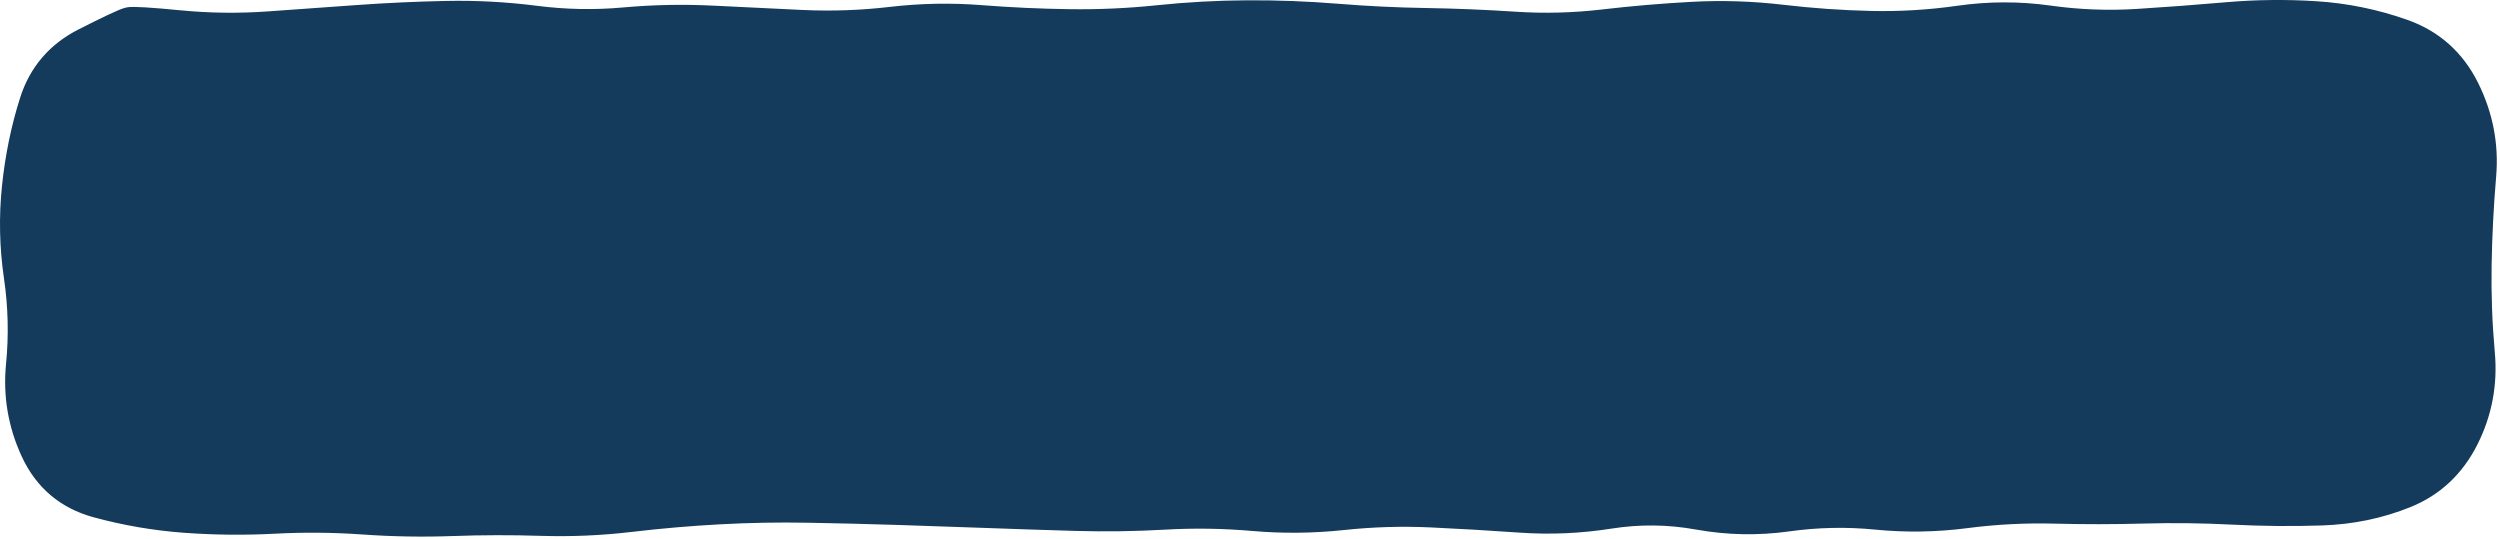
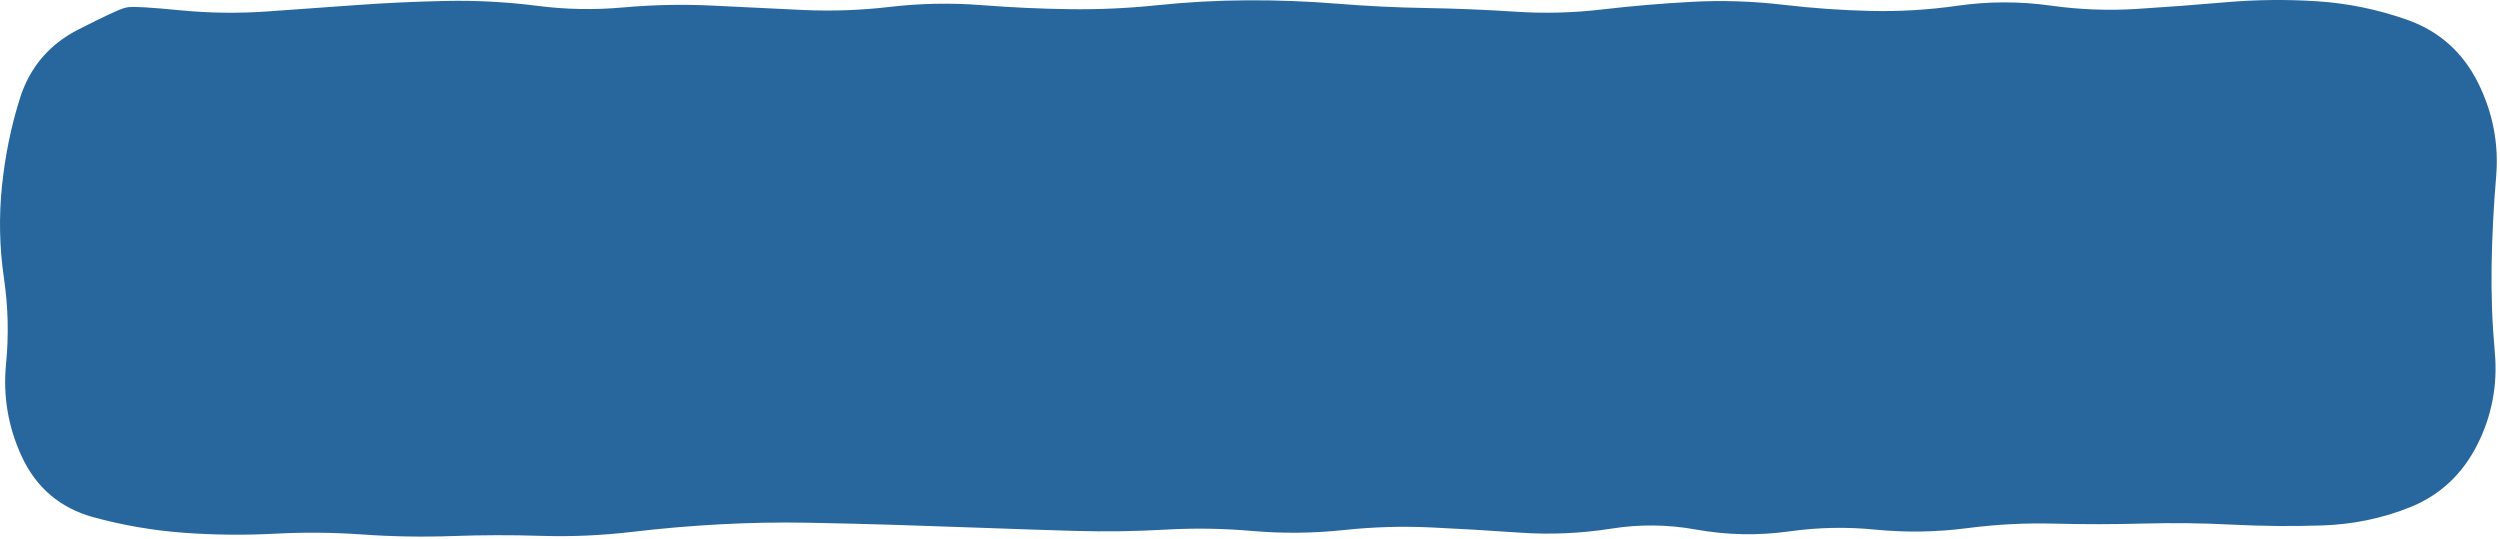
<svg xmlns="http://www.w3.org/2000/svg" width="325" height="70" viewBox="0 0 325 70" fill="none">
-   <path d="M2.105 18.132C2.105 9.611 9.012 2.704 17.533 2.704H306.819C315.34 2.704 322.248 9.611 322.248 18.132V51.418C322.248 59.939 315.34 66.847 306.819 66.847H17.533C9.012 66.847 2.105 59.939 2.105 51.418V18.132Z" fill="#143A5C" />
-   <path d="M34.89 3.41L34.754 1.487L34.89 3.41ZM69.605 2.672L69.849 0.759L69.605 2.672ZM150.605 2.599L150.405 0.681L150.605 2.599ZM196.89 3.445L196.764 5.369L196.89 3.445ZM220.033 2.164L219.93 0.238L220.033 2.164ZM254.748 2.655L254.475 0.746L254.748 2.655ZM289.462 2.219L289.629 4.14L289.462 2.219ZM312.312 4.398L312.954 2.58L312.312 4.398ZM322.578 22.794L320.656 22.631L322.578 22.794ZM312.651 64.127L311.928 62.339L312.651 64.127ZM301.776 66.382L301.713 64.455L301.776 66.382ZM290.22 66.273L290.319 64.347L290.22 66.273ZM255.505 66.746L255.257 64.833L255.505 66.746ZM243.934 66.927L243.745 68.847L243.934 66.927ZM232.363 67.167L232.095 65.257L232.363 67.167ZM220.791 66.938L220.45 68.836L220.791 66.938ZM209.22 66.81L209.521 68.715L209.22 66.81ZM197.648 67.315L197.784 65.391L197.648 67.315ZM174.505 66.987L174.711 68.905L174.505 66.987ZM162.934 67.102L162.767 69.023L162.934 67.102ZM139.791 67.089L139.735 69.017L139.791 67.089ZM58.791 67.758L58.722 65.831L58.791 67.758ZM24.077 67.338L24.218 65.415L24.077 67.338ZM11.079 5.547L10.207 3.827L11.079 5.547ZM23.319 3.263L23.134 5.182C27.098 5.565 31.062 5.616 35.027 5.334L34.89 3.41L34.754 1.487C31.004 1.753 27.255 1.705 23.504 1.343L23.319 3.263ZM34.89 3.41L35.027 5.334C38.885 5.06 42.742 4.784 46.6 4.507L46.462 2.583L46.324 0.66C42.467 0.937 38.61 1.213 34.754 1.487L34.89 3.41ZM46.462 2.583L46.6 4.507C50.424 4.232 54.248 4.056 58.072 3.978L58.033 2.05L57.994 0.122C54.104 0.2 50.214 0.38 46.324 0.66L46.462 2.583ZM58.033 2.05L58.072 3.978C61.834 3.902 65.596 4.104 69.36 4.585L69.605 2.672L69.849 0.759C65.899 0.254 61.947 0.042 57.994 0.122L58.033 2.05ZM69.605 2.672L69.36 4.585C73.355 5.096 77.353 5.171 81.349 4.811L81.176 2.89L81.003 0.969C77.285 1.305 73.568 1.235 69.849 0.759L69.605 2.672ZM81.176 2.89L81.349 4.811C85.116 4.471 88.882 4.398 92.649 4.592L92.748 2.666L92.847 0.74C88.898 0.537 84.95 0.613 81.003 0.969L81.176 2.89ZM92.748 2.666L92.649 4.592C96.51 4.79 100.371 4.977 104.231 5.152L104.319 3.226L104.407 1.299C100.553 1.124 96.7 0.937 92.847 0.74L92.748 2.666ZM104.319 3.226L104.231 5.152C108.193 5.332 112.154 5.191 116.114 4.729L115.89 2.813L115.667 0.898C111.912 1.336 108.159 1.47 104.407 1.299L104.319 3.226ZM115.89 2.813L116.114 4.729C119.847 4.293 123.579 4.221 127.311 4.513L127.462 2.591L127.612 0.668C123.63 0.356 119.648 0.433 115.667 0.898L115.89 2.813ZM127.462 2.591L127.311 4.513C131.21 4.818 135.108 4.998 139.007 5.051L139.033 3.123L139.06 1.194C135.244 1.142 131.428 0.967 127.612 0.668L127.462 2.591ZM139.033 3.123L139.007 5.051C142.94 5.105 146.873 4.927 150.804 4.517L150.605 2.599L150.405 0.681C146.622 1.075 142.841 1.246 139.06 1.194L139.033 3.123ZM150.605 2.599L150.804 4.517C154.599 4.122 158.393 3.915 162.186 3.896L162.176 1.968L162.166 0.039C158.245 0.059 154.325 0.273 150.405 0.681L150.605 2.599ZM162.176 1.968L162.186 3.896C165.988 3.877 169.79 4.021 173.592 4.33L173.748 2.407L173.903 0.485C169.991 0.168 166.079 0.019 162.166 0.039L162.176 1.968ZM173.748 2.407L173.592 4.33C177.49 4.645 181.389 4.835 185.288 4.898L185.319 2.97L185.35 1.042C181.535 0.98 177.719 0.794 173.903 0.485L173.748 2.407ZM185.319 2.97L185.288 4.898C189.113 4.96 192.938 5.117 196.764 5.369L196.89 3.445L197.017 1.521C193.128 1.264 189.239 1.105 185.35 1.042L185.319 2.97ZM196.89 3.445L196.764 5.369C200.738 5.631 204.713 5.53 208.686 5.065L208.462 3.15L208.238 1.234C204.497 1.672 200.757 1.767 197.017 1.521L196.89 3.445ZM208.462 3.15L208.686 5.065C212.503 4.619 216.32 4.294 220.136 4.09L220.033 2.164L219.93 0.238C216.033 0.447 212.135 0.779 208.238 1.234L208.462 3.15ZM220.033 2.164L220.136 4.09C223.883 3.89 227.63 4.01 231.379 4.452L231.605 2.536L231.83 0.621C227.865 0.154 223.898 0.026 219.93 0.238L220.033 2.164ZM231.605 2.536L231.379 4.452C235.296 4.913 239.214 5.189 243.132 5.278L243.176 3.35L243.22 1.422C239.424 1.335 235.628 1.068 231.83 0.621L231.605 2.536ZM243.176 3.35L243.132 5.278C247.096 5.369 251.059 5.131 255.021 4.564L254.748 2.655L254.475 0.746C250.721 1.283 246.97 1.508 243.22 1.422L243.176 3.35ZM254.748 2.655L255.021 4.564C258.699 4.038 262.374 4.033 266.051 4.548L266.319 2.638L266.587 0.728C262.55 0.163 258.511 0.169 254.475 0.746L254.748 2.655ZM266.319 2.638L266.051 4.548C270.036 5.106 274.023 5.261 278.011 5.011L277.89 3.086L277.77 1.161C274.043 1.395 270.316 1.251 266.587 0.728L266.319 2.638ZM277.89 3.086L278.011 5.011C281.884 4.768 285.757 4.478 289.629 4.14L289.462 2.219L289.294 0.298C285.453 0.633 281.611 0.921 277.77 1.161L277.89 3.086ZM289.462 2.219L289.629 4.14C293.39 3.812 297.15 3.769 300.91 4.011L301.033 2.086L301.157 0.161C297.203 -0.093 293.248 -0.047 289.294 0.298L289.462 2.219ZM301.033 2.086L300.91 4.011C304.589 4.247 308.174 4.982 311.669 6.217L312.312 4.398L312.954 2.58C309.126 1.227 305.192 0.42 301.157 0.161L301.033 2.086ZM312.312 4.398L311.669 6.217C314.848 7.34 317.173 9.409 318.711 12.514L320.439 11.659L322.167 10.803C320.193 6.816 317.1 4.045 312.954 2.58L312.312 4.398ZM320.439 11.659L318.711 12.514C320.313 15.751 320.956 19.111 320.656 22.631L322.578 22.794L324.499 22.958C324.86 18.723 324.077 14.659 322.167 10.803L320.439 11.659ZM322.578 22.794L320.656 22.631C320.322 26.551 320.121 30.462 320.054 34.363L321.982 34.396L323.91 34.429C323.977 30.616 324.173 26.792 324.499 22.958L322.578 22.794ZM321.982 34.396L320.054 34.363C319.986 38.289 320.13 42.218 320.485 46.149L322.406 45.975L324.326 45.802C323.983 42.008 323.845 38.217 323.91 34.429L321.982 34.396ZM322.406 45.975L320.485 46.149C320.802 49.657 320.181 52.943 318.62 56.048L320.343 56.914L322.066 57.781C323.953 54.025 324.707 50.019 324.326 45.802L322.406 45.975ZM320.343 56.914L318.62 56.048C317.095 59.081 314.876 61.146 311.928 62.339L312.651 64.127L313.375 65.915C317.234 64.352 320.142 61.608 322.066 57.781L320.343 56.914ZM312.651 64.127L311.928 62.339C308.745 63.628 305.344 64.336 301.713 64.455L301.776 66.382L301.839 68.31C305.901 68.177 309.751 67.382 313.375 65.915L312.651 64.127ZM301.776 66.382L301.713 64.455C297.92 64.579 294.122 64.543 290.319 64.347L290.22 66.273L290.121 68.199C294.031 68.4 297.938 68.437 301.839 68.31L301.776 66.382ZM290.22 66.273L290.319 64.347C286.411 64.145 282.503 64.098 278.595 64.206L278.648 66.133L278.701 68.061C282.508 67.957 286.314 68.003 290.121 68.199L290.22 66.273ZM278.648 66.133L278.595 64.206C274.773 64.311 270.95 64.314 267.127 64.215L267.077 66.143L267.027 68.071C270.918 68.171 274.81 68.168 278.701 68.061L278.648 66.133ZM267.077 66.143L267.127 64.215C263.169 64.112 259.212 64.319 255.257 64.833L255.505 66.746L255.754 68.658C259.513 68.169 263.271 67.974 267.027 68.071L267.077 66.143ZM255.505 66.746L255.257 64.833C251.544 65.316 247.834 65.374 244.124 65.008L243.934 66.927L243.745 68.847C247.748 69.242 251.752 69.179 255.754 68.658L255.505 66.746ZM243.934 66.927L244.124 65.008C240.113 64.612 236.103 64.696 232.095 65.257L232.363 67.167L232.63 69.077C236.337 68.558 240.04 68.481 243.745 68.847L243.934 66.927ZM232.363 67.167L232.095 65.257C228.441 65.77 224.79 65.697 221.133 65.04L220.791 66.938L220.45 68.836C224.507 69.566 228.57 69.647 232.63 69.077L232.363 67.167ZM220.791 66.938L221.133 65.04C217.064 64.308 212.99 64.263 208.919 64.905L209.22 66.81L209.521 68.715C213.164 68.14 216.804 68.18 220.45 68.836L220.791 66.938ZM209.22 66.81L208.919 64.905C205.205 65.492 201.494 65.654 197.784 65.391L197.648 67.315L197.512 69.239C201.517 69.522 205.52 69.347 209.521 68.715L209.22 66.81ZM197.648 67.315L197.784 65.391C193.912 65.118 190.039 64.891 186.166 64.711L186.077 66.637L185.987 68.564C189.829 68.742 193.671 68.968 197.512 69.239L197.648 67.315ZM186.077 66.637L186.166 64.711C182.211 64.527 178.255 64.647 174.3 65.069L174.505 66.987L174.711 68.905C178.47 68.503 182.229 68.389 185.987 68.564L186.077 66.637ZM174.505 66.987L174.3 65.069C170.567 65.469 166.834 65.506 163.101 65.18L162.934 67.102L162.767 69.023C166.748 69.37 170.73 69.33 174.711 68.905L174.505 66.987ZM162.934 67.102L163.101 65.18C159.152 64.836 155.203 64.777 151.253 65.002L151.363 66.927L151.472 68.853C155.237 68.638 159.002 68.695 162.767 69.023L162.934 67.102ZM151.363 66.927L151.253 65.002C147.451 65.219 143.649 65.272 139.847 65.161L139.791 67.089L139.735 69.017C143.648 69.131 147.56 69.076 151.472 68.853L151.363 66.927ZM139.791 67.089L139.847 65.161C135.995 65.049 132.143 64.922 128.291 64.781L128.22 66.708L128.149 68.635C132.011 68.777 135.873 68.904 139.735 69.017L139.791 67.089ZM128.22 66.708L128.291 64.781C124.43 64.639 120.57 64.507 116.709 64.385L116.648 66.313L116.587 68.24C120.441 68.362 124.295 68.494 128.149 68.635L128.22 66.708ZM116.648 66.313L116.709 64.385C112.843 64.263 108.977 64.167 105.111 64.098L105.077 66.026L105.042 67.955C108.891 68.024 112.739 68.119 116.587 68.24L116.648 66.313ZM105.077 66.026L105.111 64.098C101.208 64.028 97.305 64.099 93.402 64.309L93.505 66.235L93.609 68.161C97.421 67.955 101.231 67.886 105.042 67.955L105.077 66.026ZM93.505 66.235L93.402 64.309C89.503 64.519 85.605 64.855 81.708 65.316L81.934 67.231L82.16 69.146C85.977 68.695 89.793 68.366 93.609 68.161L93.505 66.235ZM81.934 67.231L81.708 65.316C77.945 65.76 74.184 65.923 70.424 65.805L70.363 67.732L70.302 69.66C74.255 69.785 78.209 69.613 82.16 69.146L81.934 67.231ZM70.363 67.732L70.424 65.805C66.523 65.681 62.622 65.69 58.722 65.831L58.791 67.758L58.861 69.686C62.674 69.548 66.488 69.539 70.302 69.66L70.363 67.732ZM58.791 67.758L58.722 65.831C54.933 65.968 51.145 65.902 47.356 65.634L47.22 67.557L47.084 69.481C51.009 69.759 54.935 69.827 58.861 69.686L58.791 67.758ZM47.22 67.557L47.356 65.634C43.42 65.355 39.483 65.32 35.546 65.529L35.648 67.454L35.75 69.38C39.528 69.18 43.306 69.214 47.084 69.481L47.22 67.557ZM35.648 67.454L35.546 65.529C31.77 65.729 27.994 65.691 24.218 65.415L24.077 67.338L23.936 69.262C27.874 69.549 31.812 69.589 35.75 69.38L35.648 67.454ZM24.077 67.338L24.218 65.415C20.485 65.142 16.805 64.511 13.175 63.522L12.668 65.382L12.161 67.243C16.029 68.297 19.955 68.971 23.936 69.262L24.077 67.338ZM12.668 65.382L13.175 63.522C9.974 62.649 7.736 60.759 6.34 57.75L4.59 58.562L2.841 59.374C4.716 63.414 7.863 66.071 12.161 67.243L12.668 65.382ZM4.59 58.562L6.34 57.75C4.848 54.537 4.279 51.191 4.624 47.675L2.705 47.486L0.786 47.298C0.373 51.5 1.06 55.538 2.841 59.374L4.59 58.562ZM2.705 47.486L4.624 47.675C5.019 43.659 4.922 39.643 4.333 35.632L2.425 35.912L0.517 36.192C1.06 39.895 1.15 43.596 0.786 47.298L2.705 47.486ZM2.425 35.912L4.333 35.632C3.79 31.933 3.712 28.237 4.097 24.54L2.179 24.34L0.261 24.141C-0.158 28.158 -0.072 32.177 0.517 36.192L2.425 35.912ZM2.179 24.34L4.097 24.54C4.486 20.806 5.217 17.258 6.285 13.893L4.447 13.309L2.609 12.726C1.457 16.354 0.675 20.16 0.261 24.141L2.179 24.34ZM4.447 13.309L6.285 13.893C7.237 10.895 9.096 8.714 11.95 7.267L11.079 5.547L10.207 3.827C6.441 5.735 3.878 8.729 2.609 12.726L4.447 13.309ZM11.079 5.547L11.95 7.267C13.599 6.431 14.883 5.799 15.808 5.364C16.272 5.146 16.632 4.985 16.896 4.875C17.203 4.746 17.268 4.736 17.201 4.751L16.789 2.867L16.376 0.983C16.061 1.052 15.701 1.194 15.409 1.316C15.073 1.456 14.657 1.643 14.169 1.872C13.192 2.331 11.868 2.984 10.207 3.827L11.079 5.547ZM16.789 2.867L17.201 4.751C17.085 4.776 17.109 4.756 17.459 4.759C17.746 4.761 18.148 4.777 18.677 4.809C19.731 4.873 21.213 4.997 23.134 5.182L23.319 3.263L23.504 1.343C21.568 1.156 20.033 1.027 18.91 0.959C18.351 0.925 17.874 0.905 17.493 0.902C17.174 0.899 16.74 0.903 16.376 0.983L16.789 2.867Z" fill="#143A5C" />
+   <path d="M2.105 18.132C2.105 9.611 9.012 2.704 17.533 2.704H306.819C315.34 2.704 322.248 9.611 322.248 18.132V51.418C322.248 59.939 315.34 66.847 306.819 66.847H17.533C9.012 66.847 2.105 59.939 2.105 51.418V18.132Z" fill="#28679E" />
+   <path d="M34.89 3.41L34.754 1.487L34.89 3.41ZM69.605 2.672L69.849 0.759L69.605 2.672ZM150.605 2.599L150.405 0.681L150.605 2.599ZM196.89 3.445L196.764 5.369L196.89 3.445ZM220.033 2.164L219.93 0.238L220.033 2.164ZM254.748 2.655L254.475 0.746L254.748 2.655ZM289.462 2.219L289.629 4.14L289.462 2.219ZM312.312 4.398L312.954 2.58L312.312 4.398ZM322.578 22.794L320.656 22.631L322.578 22.794ZM312.651 64.127L311.928 62.339L312.651 64.127ZM301.776 66.382L301.713 64.455L301.776 66.382ZM290.22 66.273L290.319 64.347L290.22 66.273ZM255.505 66.746L255.257 64.833L255.505 66.746ZM243.934 66.927L243.745 68.847L243.934 66.927ZM232.363 67.167L232.095 65.257L232.363 67.167ZM220.791 66.938L220.45 68.836L220.791 66.938ZM209.22 66.81L209.521 68.715L209.22 66.81ZM197.648 67.315L197.784 65.391L197.648 67.315ZM174.505 66.987L174.711 68.905L174.505 66.987ZM162.934 67.102L162.767 69.023L162.934 67.102ZM139.791 67.089L139.735 69.017L139.791 67.089ZM58.791 67.758L58.722 65.831L58.791 67.758ZM24.077 67.338L24.218 65.415L24.077 67.338ZM11.079 5.547L10.207 3.827L11.079 5.547ZM23.319 3.263L23.134 5.182C27.098 5.565 31.062 5.616 35.027 5.334L34.89 3.41L34.754 1.487C31.004 1.753 27.255 1.705 23.504 1.343L23.319 3.263ZM34.89 3.41L35.027 5.334C38.885 5.06 42.742 4.784 46.6 4.507L46.462 2.583L46.324 0.66C42.467 0.937 38.61 1.213 34.754 1.487L34.89 3.41ZM46.462 2.583L46.6 4.507C50.424 4.232 54.248 4.056 58.072 3.978L58.033 2.05L57.994 0.122C54.104 0.2 50.214 0.38 46.324 0.66L46.462 2.583ZM58.033 2.05L58.072 3.978C61.834 3.902 65.596 4.104 69.36 4.585L69.605 2.672L69.849 0.759C65.899 0.254 61.947 0.042 57.994 0.122L58.033 2.05ZM69.605 2.672L69.36 4.585C73.355 5.096 77.353 5.171 81.349 4.811L81.176 2.89L81.003 0.969C77.285 1.305 73.568 1.235 69.849 0.759L69.605 2.672ZM81.176 2.89L81.349 4.811C85.116 4.471 88.882 4.398 92.649 4.592L92.748 2.666L92.847 0.74C88.898 0.537 84.95 0.613 81.003 0.969L81.176 2.89ZM92.748 2.666L92.649 4.592C96.51 4.79 100.371 4.977 104.231 5.152L104.319 3.226L104.407 1.299C100.553 1.124 96.7 0.937 92.847 0.74L92.748 2.666ZM104.319 3.226L104.231 5.152C108.193 5.332 112.154 5.191 116.114 4.729L115.89 2.813L115.667 0.898C111.912 1.336 108.159 1.47 104.407 1.299L104.319 3.226ZM115.89 2.813L116.114 4.729C119.847 4.293 123.579 4.221 127.311 4.513L127.462 2.591L127.612 0.668C123.63 0.356 119.648 0.433 115.667 0.898L115.89 2.813ZM127.462 2.591L127.311 4.513C131.21 4.818 135.108 4.998 139.007 5.051L139.033 3.123L139.06 1.194C135.244 1.142 131.428 0.967 127.612 0.668L127.462 2.591ZM139.033 3.123L139.007 5.051C142.94 5.105 146.873 4.927 150.804 4.517L150.605 2.599L150.405 0.681C146.622 1.075 142.841 1.246 139.06 1.194L139.033 3.123ZM150.605 2.599L150.804 4.517C154.599 4.122 158.393 3.915 162.186 3.896L162.176 1.968L162.166 0.039C158.245 0.059 154.325 0.273 150.405 0.681L150.605 2.599ZM162.176 1.968L162.186 3.896C165.988 3.877 169.79 4.021 173.592 4.33L173.748 2.407L173.903 0.485C169.991 0.168 166.079 0.019 162.166 0.039L162.176 1.968ZM173.748 2.407L173.592 4.33C177.49 4.645 181.389 4.835 185.288 4.898L185.319 2.97L185.35 1.042C181.535 0.98 177.719 0.794 173.903 0.485L173.748 2.407ZM185.319 2.97L185.288 4.898C189.113 4.96 192.938 5.117 196.764 5.369L196.89 3.445L197.017 1.521C193.128 1.264 189.239 1.105 185.35 1.042L185.319 2.97ZM196.89 3.445L196.764 5.369C200.738 5.631 204.713 5.53 208.686 5.065L208.462 3.15L208.238 1.234C204.497 1.672 200.757 1.767 197.017 1.521L196.89 3.445ZM208.462 3.15L208.686 5.065C212.503 4.619 216.32 4.294 220.136 4.09L220.033 2.164L219.93 0.238C216.033 0.447 212.135 0.779 208.238 1.234L208.462 3.15ZM220.033 2.164L220.136 4.09C223.883 3.89 227.63 4.01 231.379 4.452L231.605 2.536L231.83 0.621C227.865 0.154 223.898 0.026 219.93 0.238L220.033 2.164ZM231.605 2.536L231.379 4.452C235.296 4.913 239.214 5.189 243.132 5.278L243.176 3.35L243.22 1.422C239.424 1.335 235.628 1.068 231.83 0.621L231.605 2.536ZM243.176 3.35L243.132 5.278C247.096 5.369 251.059 5.131 255.021 4.564L254.748 2.655L254.475 0.746C250.721 1.283 246.97 1.508 243.22 1.422L243.176 3.35ZM254.748 2.655L255.021 4.564C258.699 4.038 262.374 4.033 266.051 4.548L266.319 2.638L266.587 0.728C262.55 0.163 258.511 0.169 254.475 0.746L254.748 2.655ZM266.319 2.638L266.051 4.548C270.036 5.106 274.023 5.261 278.011 5.011L277.89 3.086L277.77 1.161C274.043 1.395 270.316 1.251 266.587 0.728L266.319 2.638ZM277.89 3.086L278.011 5.011C281.884 4.768 285.757 4.478 289.629 4.14L289.462 2.219L289.294 0.298C285.453 0.633 281.611 0.921 277.77 1.161L277.89 3.086ZM289.462 2.219L289.629 4.14C293.39 3.812 297.15 3.769 300.91 4.011L301.033 2.086L301.157 0.161C297.203 -0.093 293.248 -0.047 289.294 0.298L289.462 2.219ZM301.033 2.086L300.91 4.011C304.589 4.247 308.174 4.982 311.669 6.217L312.312 4.398L312.954 2.58C309.126 1.227 305.192 0.42 301.157 0.161L301.033 2.086ZM312.312 4.398L311.669 6.217C314.848 7.34 317.173 9.409 318.711 12.514L320.439 11.659L322.167 10.803C320.193 6.816 317.1 4.045 312.954 2.58L312.312 4.398ZM320.439 11.659L318.711 12.514C320.313 15.751 320.956 19.111 320.656 22.631L322.578 22.794L324.499 22.958C324.86 18.723 324.077 14.659 322.167 10.803L320.439 11.659ZM322.578 22.794L320.656 22.631C320.322 26.551 320.121 30.462 320.054 34.363L321.982 34.396L323.91 34.429C323.977 30.616 324.173 26.792 324.499 22.958L322.578 22.794ZM321.982 34.396L320.054 34.363C319.986 38.289 320.13 42.218 320.485 46.149L322.406 45.975L324.326 45.802C323.983 42.008 323.845 38.217 323.91 34.429L321.982 34.396ZM322.406 45.975L320.485 46.149C320.802 49.657 320.181 52.943 318.62 56.048L320.343 56.914L322.066 57.781C323.953 54.025 324.707 50.019 324.326 45.802L322.406 45.975ZM320.343 56.914L318.62 56.048C317.095 59.081 314.876 61.146 311.928 62.339L312.651 64.127L313.375 65.915C317.234 64.352 320.142 61.608 322.066 57.781L320.343 56.914ZM312.651 64.127L311.928 62.339C308.745 63.628 305.344 64.336 301.713 64.455L301.776 66.382L301.839 68.31C305.901 68.177 309.751 67.382 313.375 65.915L312.651 64.127ZM301.776 66.382L301.713 64.455C297.92 64.579 294.122 64.543 290.319 64.347L290.22 66.273L290.121 68.199C294.031 68.4 297.938 68.437 301.839 68.31L301.776 66.382ZM290.22 66.273L290.319 64.347C286.411 64.145 282.503 64.098 278.595 64.206L278.648 66.133L278.701 68.061C282.508 67.957 286.314 68.003 290.121 68.199L290.22 66.273ZM278.648 66.133L278.595 64.206C274.773 64.311 270.95 64.314 267.127 64.215L267.077 66.143L267.027 68.071C270.918 68.171 274.81 68.168 278.701 68.061L278.648 66.133ZM267.077 66.143L267.127 64.215C263.169 64.112 259.212 64.319 255.257 64.833L255.505 66.746L255.754 68.658C259.513 68.169 263.271 67.974 267.027 68.071L267.077 66.143ZM255.505 66.746L255.257 64.833C251.544 65.316 247.834 65.374 244.124 65.008L243.934 66.927L243.745 68.847C247.748 69.242 251.752 69.179 255.754 68.658L255.505 66.746ZM243.934 66.927L244.124 65.008C240.113 64.612 236.103 64.696 232.095 65.257L232.363 67.167L232.63 69.077C236.337 68.558 240.04 68.481 243.745 68.847L243.934 66.927ZM232.363 67.167L232.095 65.257C228.441 65.77 224.79 65.697 221.133 65.04L220.791 66.938L220.45 68.836C224.507 69.566 228.57 69.647 232.63 69.077L232.363 67.167ZM220.791 66.938L221.133 65.04C217.064 64.308 212.99 64.263 208.919 64.905L209.22 66.81L209.521 68.715C213.164 68.14 216.804 68.18 220.45 68.836L220.791 66.938ZM209.22 66.81L208.919 64.905C205.205 65.492 201.494 65.654 197.784 65.391L197.648 67.315L197.512 69.239C201.517 69.522 205.52 69.347 209.521 68.715L209.22 66.81ZM197.648 67.315L197.784 65.391C193.912 65.118 190.039 64.891 186.166 64.711L186.077 66.637L185.987 68.564C189.829 68.742 193.671 68.968 197.512 69.239L197.648 67.315ZM186.077 66.637L186.166 64.711C182.211 64.527 178.255 64.647 174.3 65.069L174.505 66.987L174.711 68.905C178.47 68.503 182.229 68.389 185.987 68.564L186.077 66.637ZM174.505 66.987L174.3 65.069C170.567 65.469 166.834 65.506 163.101 65.18L162.934 67.102L162.767 69.023C166.748 69.37 170.73 69.33 174.711 68.905L174.505 66.987ZM162.934 67.102L163.101 65.18C159.152 64.836 155.203 64.777 151.253 65.002L151.363 66.927L151.472 68.853C155.237 68.638 159.002 68.695 162.767 69.023L162.934 67.102ZM151.363 66.927L151.253 65.002C147.451 65.219 143.649 65.272 139.847 65.161L139.791 67.089L139.735 69.017C143.648 69.131 147.56 69.076 151.472 68.853L151.363 66.927ZM139.791 67.089L139.847 65.161C135.995 65.049 132.143 64.922 128.291 64.781L128.22 66.708L128.149 68.635C132.011 68.777 135.873 68.904 139.735 69.017L139.791 67.089ZM128.22 66.708L128.291 64.781C124.43 64.639 120.57 64.507 116.709 64.385L116.648 66.313L116.587 68.24C120.441 68.362 124.295 68.494 128.149 68.635L128.22 66.708ZM116.648 66.313L116.709 64.385C112.843 64.263 108.977 64.167 105.111 64.098L105.077 66.026L105.042 67.955C108.891 68.024 112.739 68.119 116.587 68.24L116.648 66.313ZM105.077 66.026L105.111 64.098C101.208 64.028 97.305 64.099 93.402 64.309L93.505 66.235L93.609 68.161C97.421 67.955 101.231 67.886 105.042 67.955L105.077 66.026ZM93.505 66.235L93.402 64.309C89.503 64.519 85.605 64.855 81.708 65.316L81.934 67.231L82.16 69.146C85.977 68.695 89.793 68.366 93.609 68.161L93.505 66.235ZM81.934 67.231L81.708 65.316C77.945 65.76 74.184 65.923 70.424 65.805L70.363 67.732L70.302 69.66C74.255 69.785 78.209 69.613 82.16 69.146L81.934 67.231ZM70.363 67.732L70.424 65.805C66.523 65.681 62.622 65.69 58.722 65.831L58.791 67.758L58.861 69.686C62.674 69.548 66.488 69.539 70.302 69.66L70.363 67.732ZM58.791 67.758L58.722 65.831C54.933 65.968 51.145 65.902 47.356 65.634L47.22 67.557L47.084 69.481C51.009 69.759 54.935 69.827 58.861 69.686L58.791 67.758ZM47.22 67.557L47.356 65.634C43.42 65.355 39.483 65.32 35.546 65.529L35.648 67.454L35.75 69.38C39.528 69.18 43.306 69.214 47.084 69.481L47.22 67.557ZM35.648 67.454L35.546 65.529C31.77 65.729 27.994 65.691 24.218 65.415L24.077 67.338L23.936 69.262C27.874 69.549 31.812 69.589 35.75 69.38L35.648 67.454ZM24.077 67.338L24.218 65.415C20.485 65.142 16.805 64.511 13.175 63.522L12.668 65.382L12.161 67.243C16.029 68.297 19.955 68.971 23.936 69.262L24.077 67.338ZM12.668 65.382L13.175 63.522C9.974 62.649 7.736 60.759 6.34 57.75L4.59 58.562L2.841 59.374C4.716 63.414 7.863 66.071 12.161 67.243L12.668 65.382ZM4.59 58.562L6.34 57.75C4.848 54.537 4.279 51.191 4.624 47.675L2.705 47.486L0.786 47.298C0.373 51.5 1.06 55.538 2.841 59.374L4.59 58.562ZM2.705 47.486L4.624 47.675C5.019 43.659 4.922 39.643 4.333 35.632L2.425 35.912L0.517 36.192C1.06 39.895 1.15 43.596 0.786 47.298L2.705 47.486ZM2.425 35.912L4.333 35.632C3.79 31.933 3.712 28.237 4.097 24.54L2.179 24.34L0.261 24.141C-0.158 28.158 -0.072 32.177 0.517 36.192L2.425 35.912ZM2.179 24.34L4.097 24.54C4.486 20.806 5.217 17.258 6.285 13.893L4.447 13.309L2.609 12.726C1.457 16.354 0.675 20.16 0.261 24.141L2.179 24.34ZM4.447 13.309L6.285 13.893C7.237 10.895 9.096 8.714 11.95 7.267L11.079 5.547L10.207 3.827C6.441 5.735 3.878 8.729 2.609 12.726L4.447 13.309ZM11.079 5.547L11.95 7.267C13.599 6.431 14.883 5.799 15.808 5.364C16.272 5.146 16.632 4.985 16.896 4.875C17.203 4.746 17.268 4.736 17.201 4.751L16.789 2.867L16.376 0.983C16.061 1.052 15.701 1.194 15.409 1.316C15.073 1.456 14.657 1.643 14.169 1.872C13.192 2.331 11.868 2.984 10.207 3.827L11.079 5.547ZM16.789 2.867L17.201 4.751C17.085 4.776 17.109 4.756 17.459 4.759C17.746 4.761 18.148 4.777 18.677 4.809C19.731 4.873 21.213 4.997 23.134 5.182L23.319 3.263L23.504 1.343C21.568 1.156 20.033 1.027 18.91 0.959C18.351 0.925 17.874 0.905 17.493 0.902C17.174 0.899 16.74 0.903 16.376 0.983L16.789 2.867Z" fill="#28679E" />
</svg>
